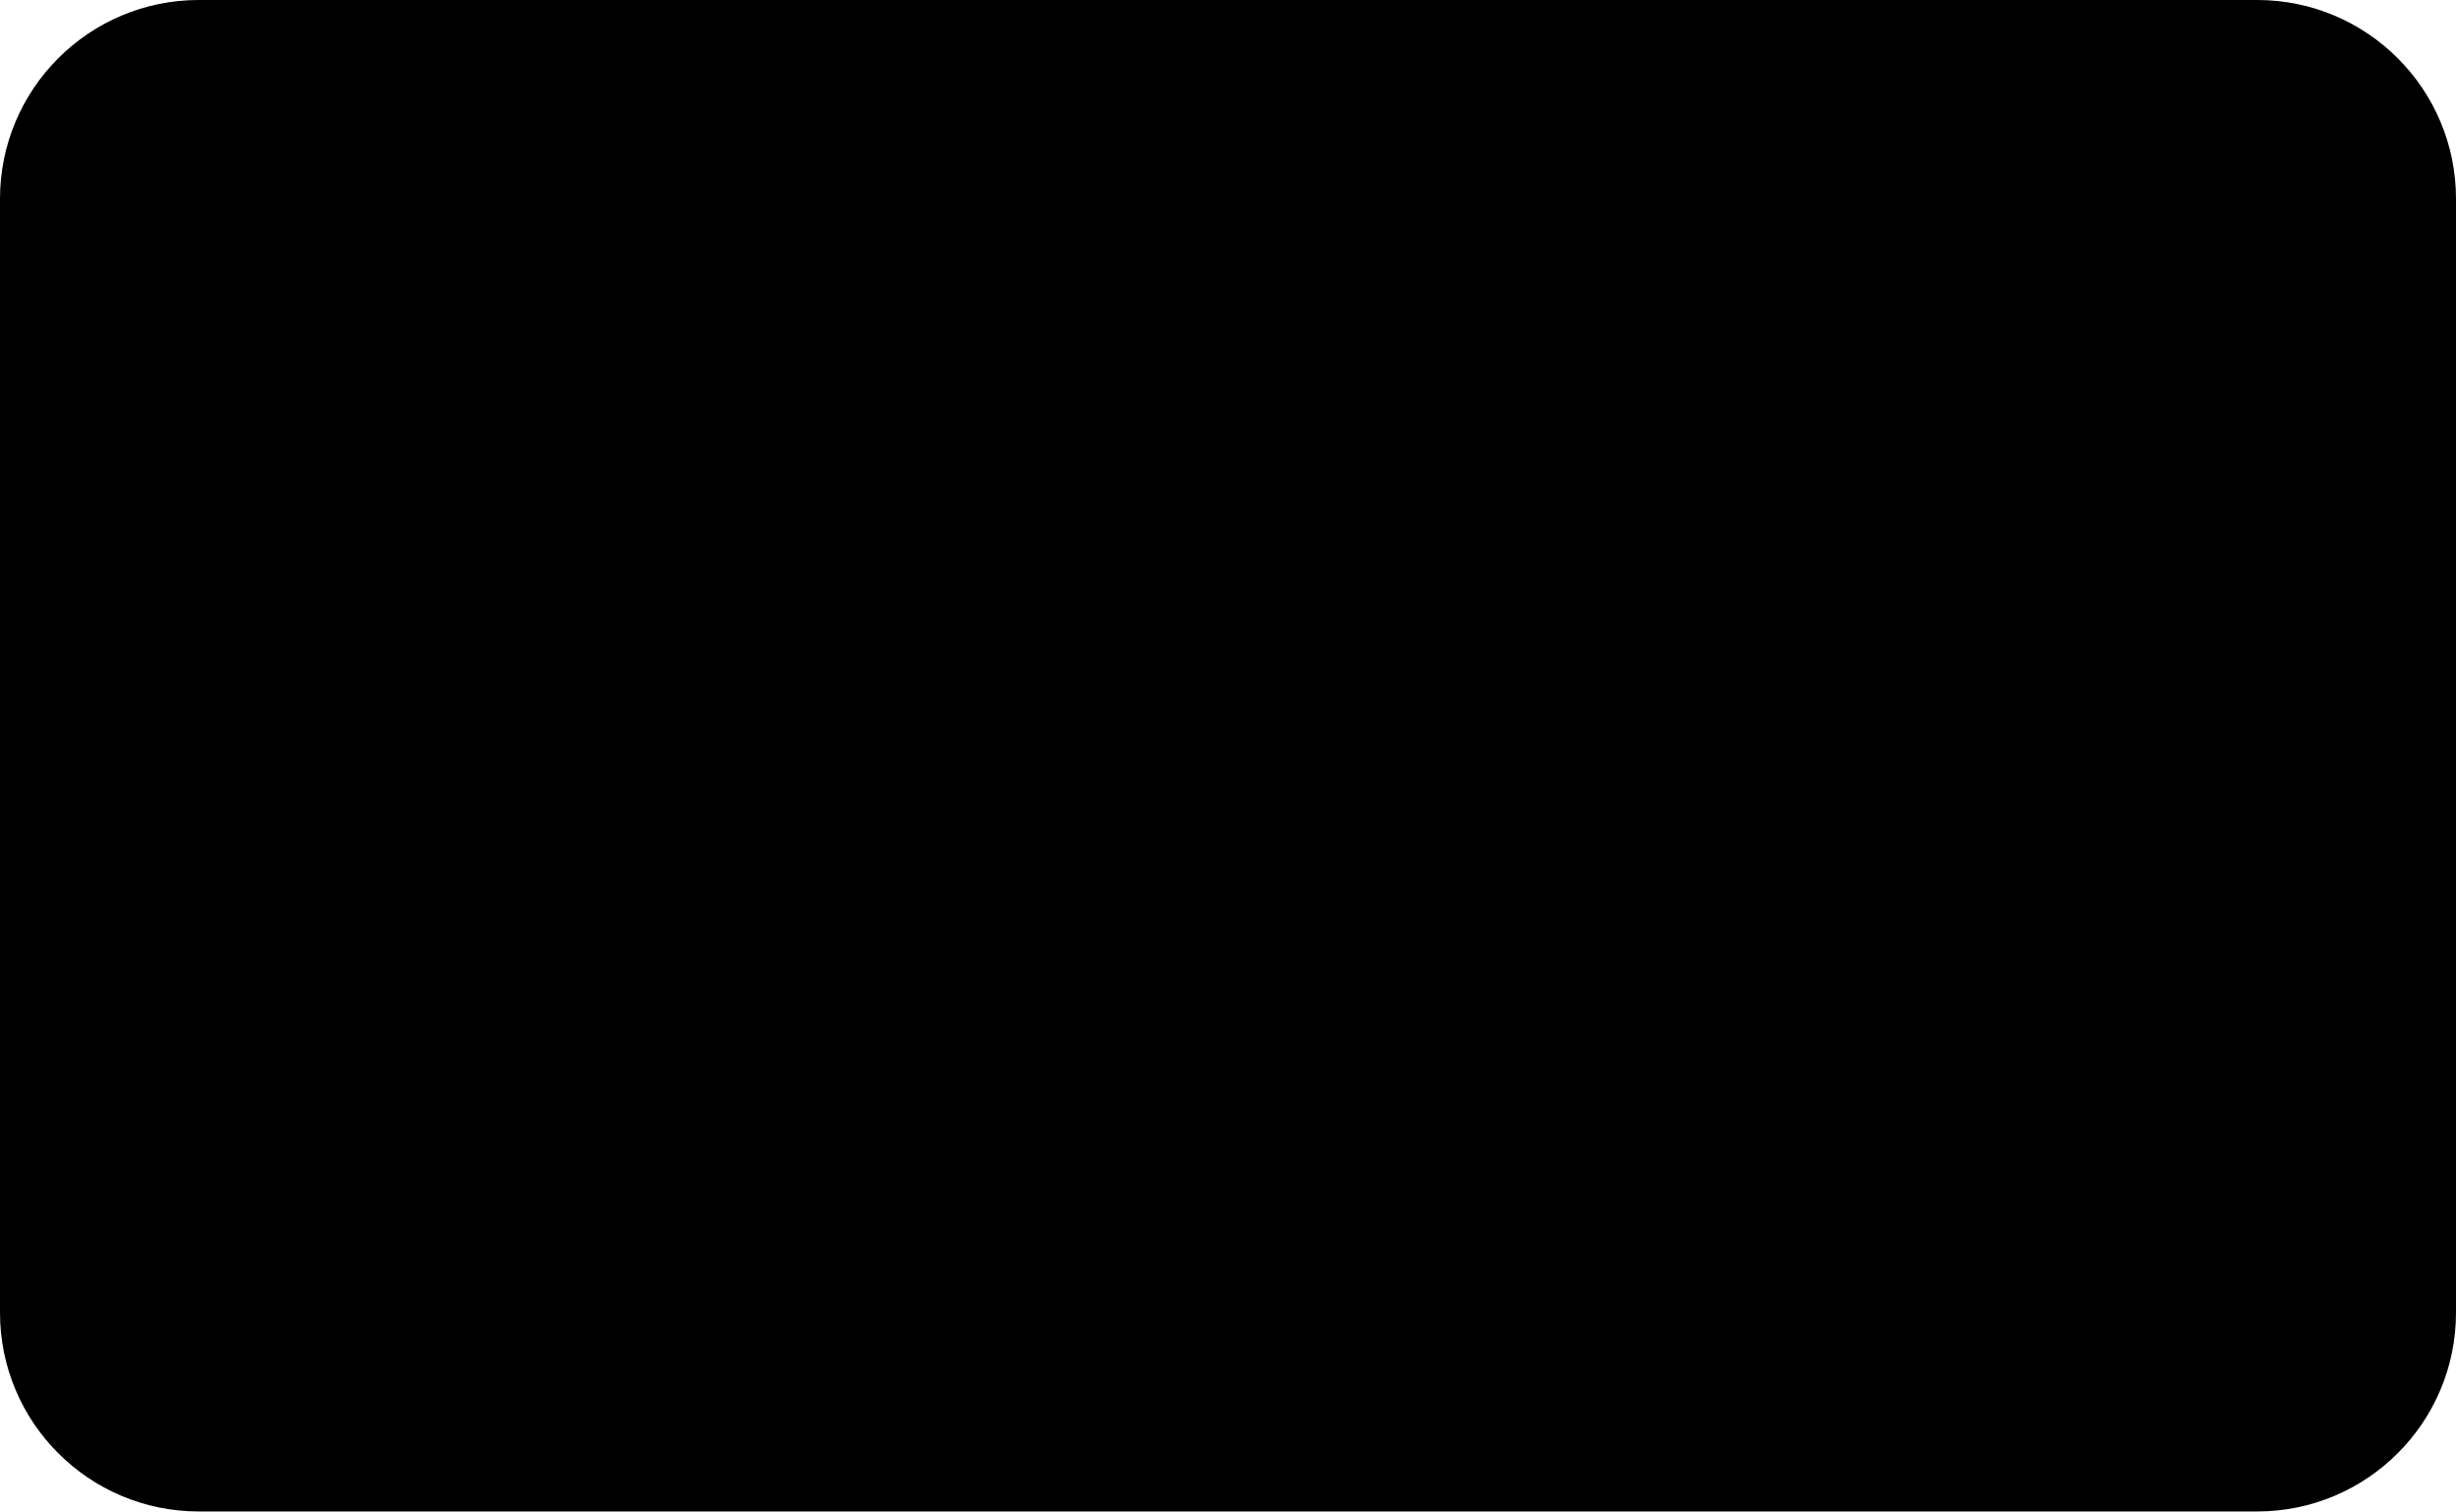
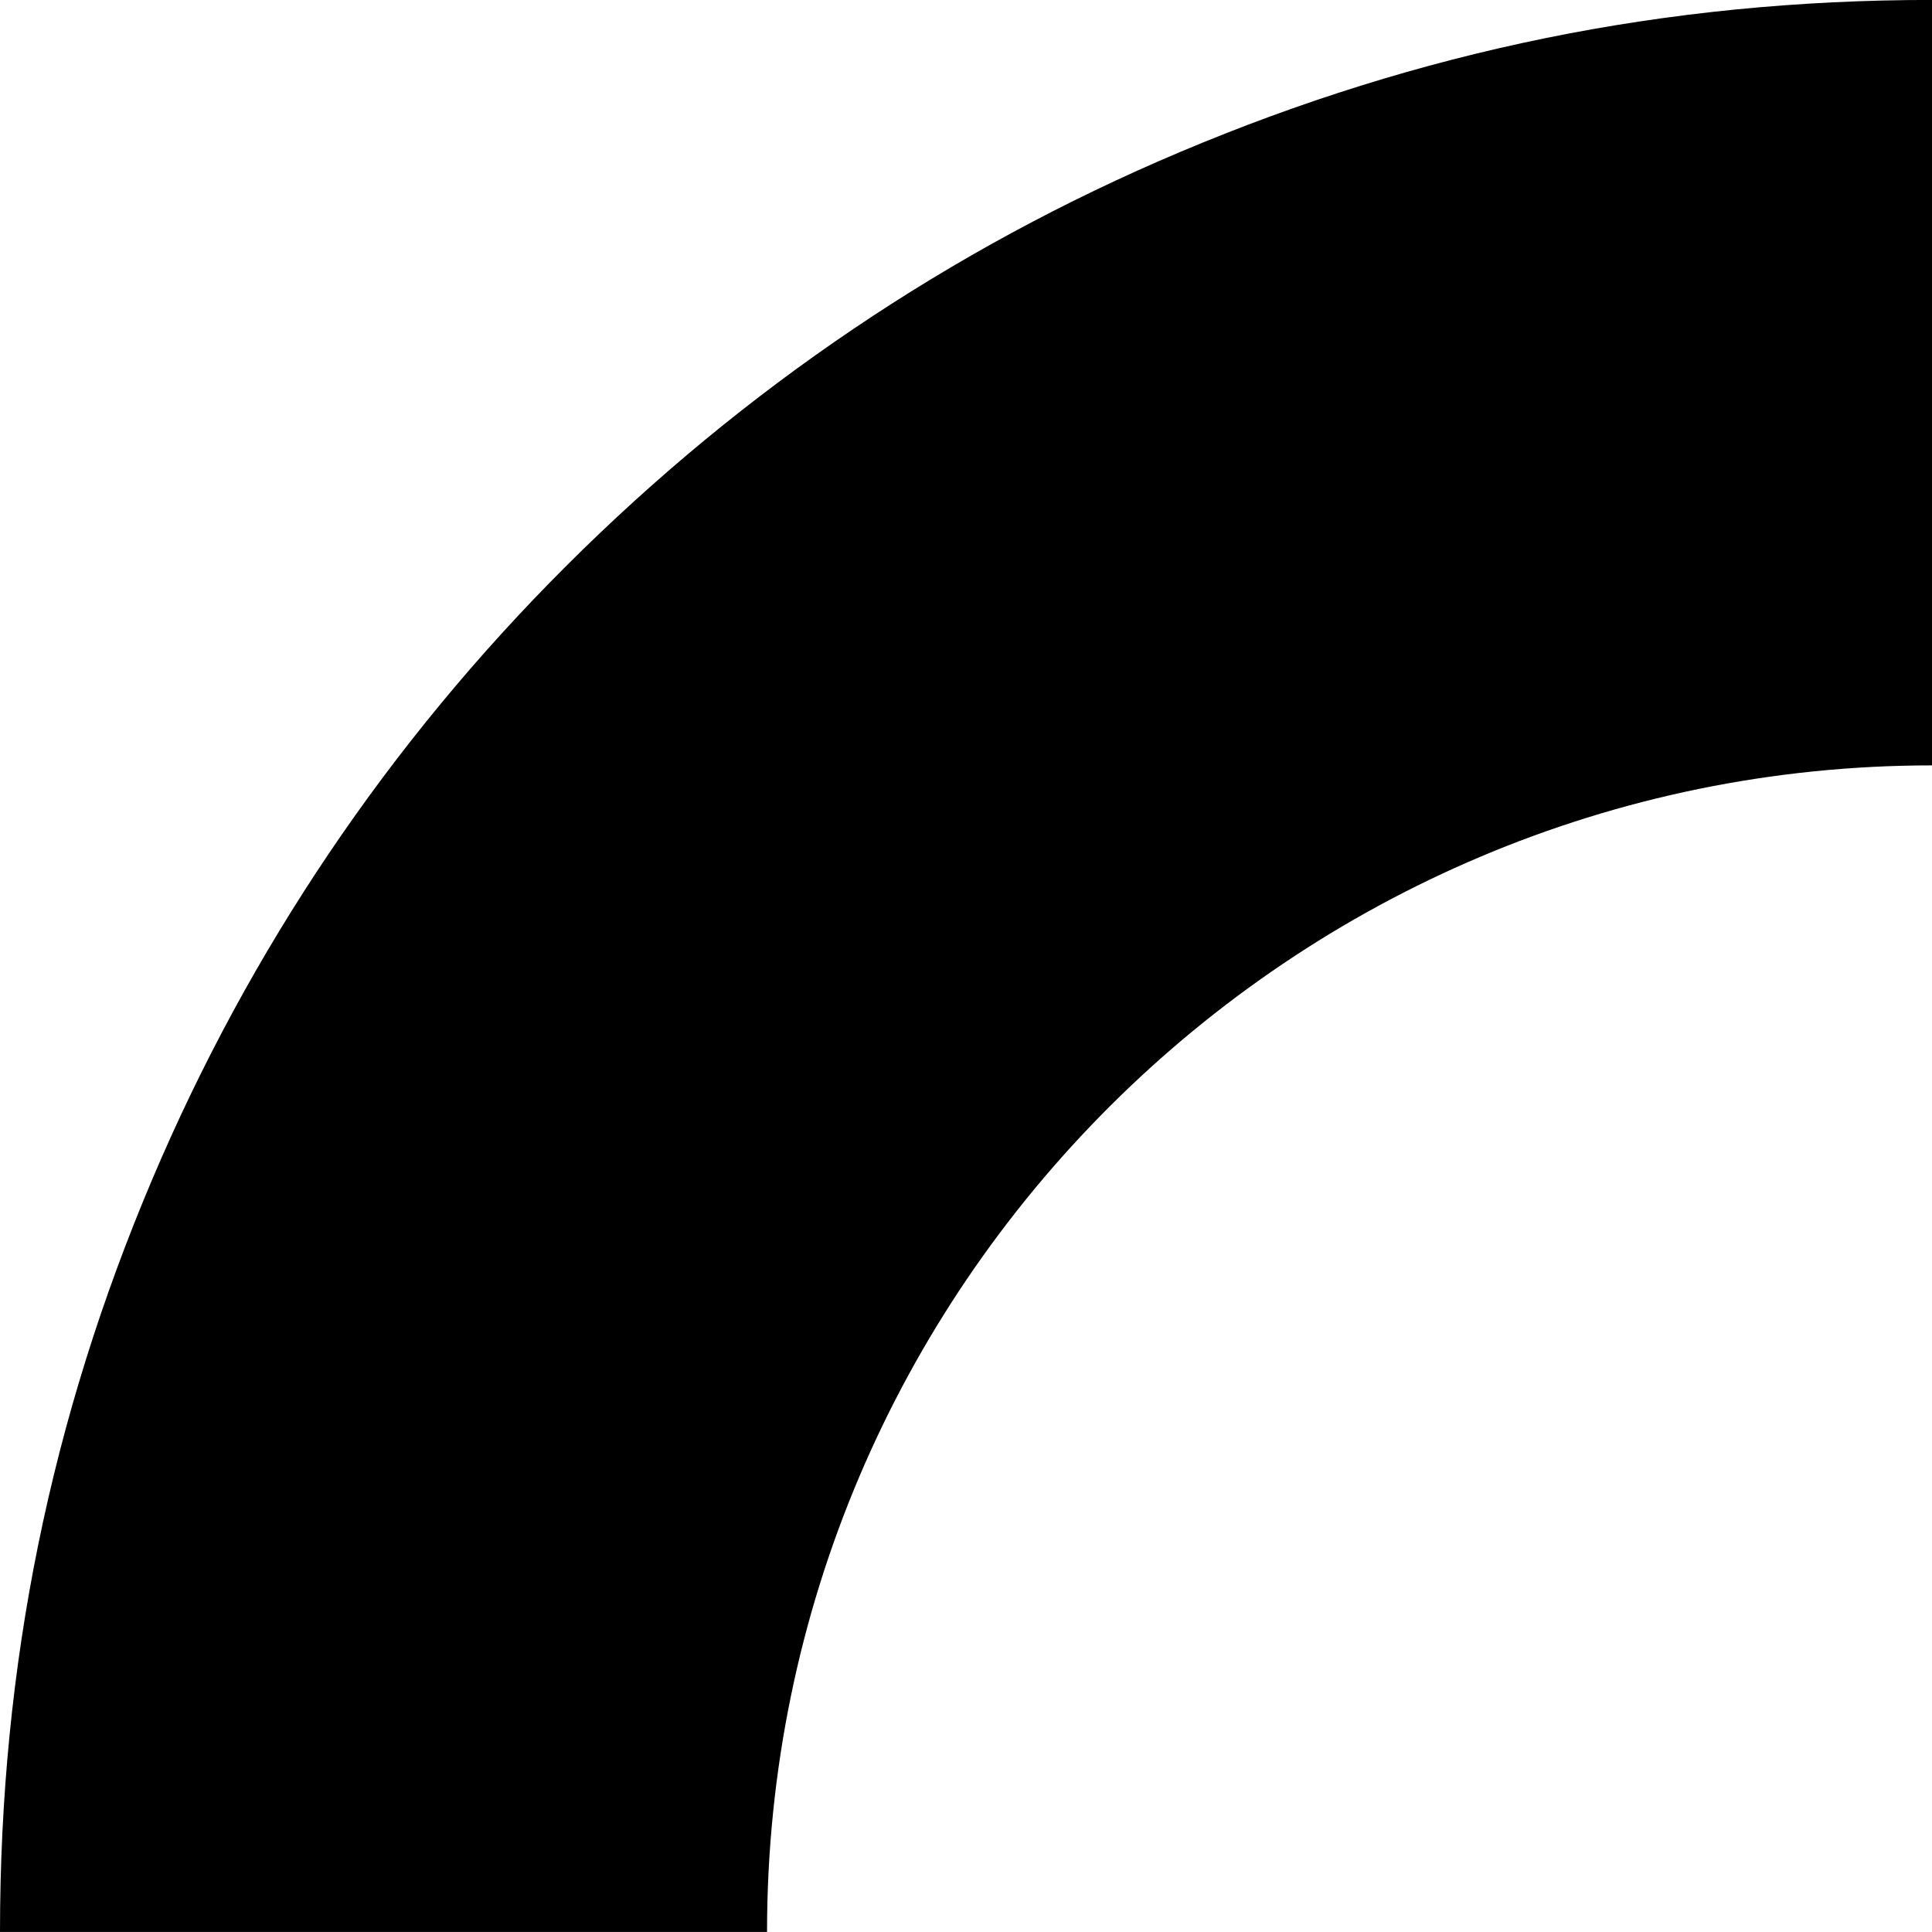
- <svg xmlns="http://www.w3.org/2000/svg" version="1.1" id="svg" x="0px" y="0px" width="494px" height="304px" viewBox="0 0 494 304" enable-background="new 0 0 494 304" xml:space="preserve">
-   <path fill-rule="evenodd" clip-rule="evenodd" d="M494,264c0,22.091-17.909,40-40,40H40c-22.091,0-40-17.909-40-40V40  C0,17.909,17.909,0,40,0h414c22.091,0,40,17.909,40,40V264z" />
+ <svg xmlns="http://www.w3.org/2000/svg" version="1.1" id="layer" x="0px" y="0px" width="260px" height="260px" viewBox="0 0 260 260" enable-background="new 0 0 260 260" xml:space="preserve">
+   <path d="M103.225,259.991H0c0-35.997,6.889-69.194,20.475-101.249c13.111-30.935,31.871-58.773,55.757-82.611  c23.887-23.837,51.579-42.591,82.578-55.675C190.931,6.898,224-0.009,260-0.009v103.011  C174,103.002,103.225,172.997,103.225,259.991z" />
</svg>
